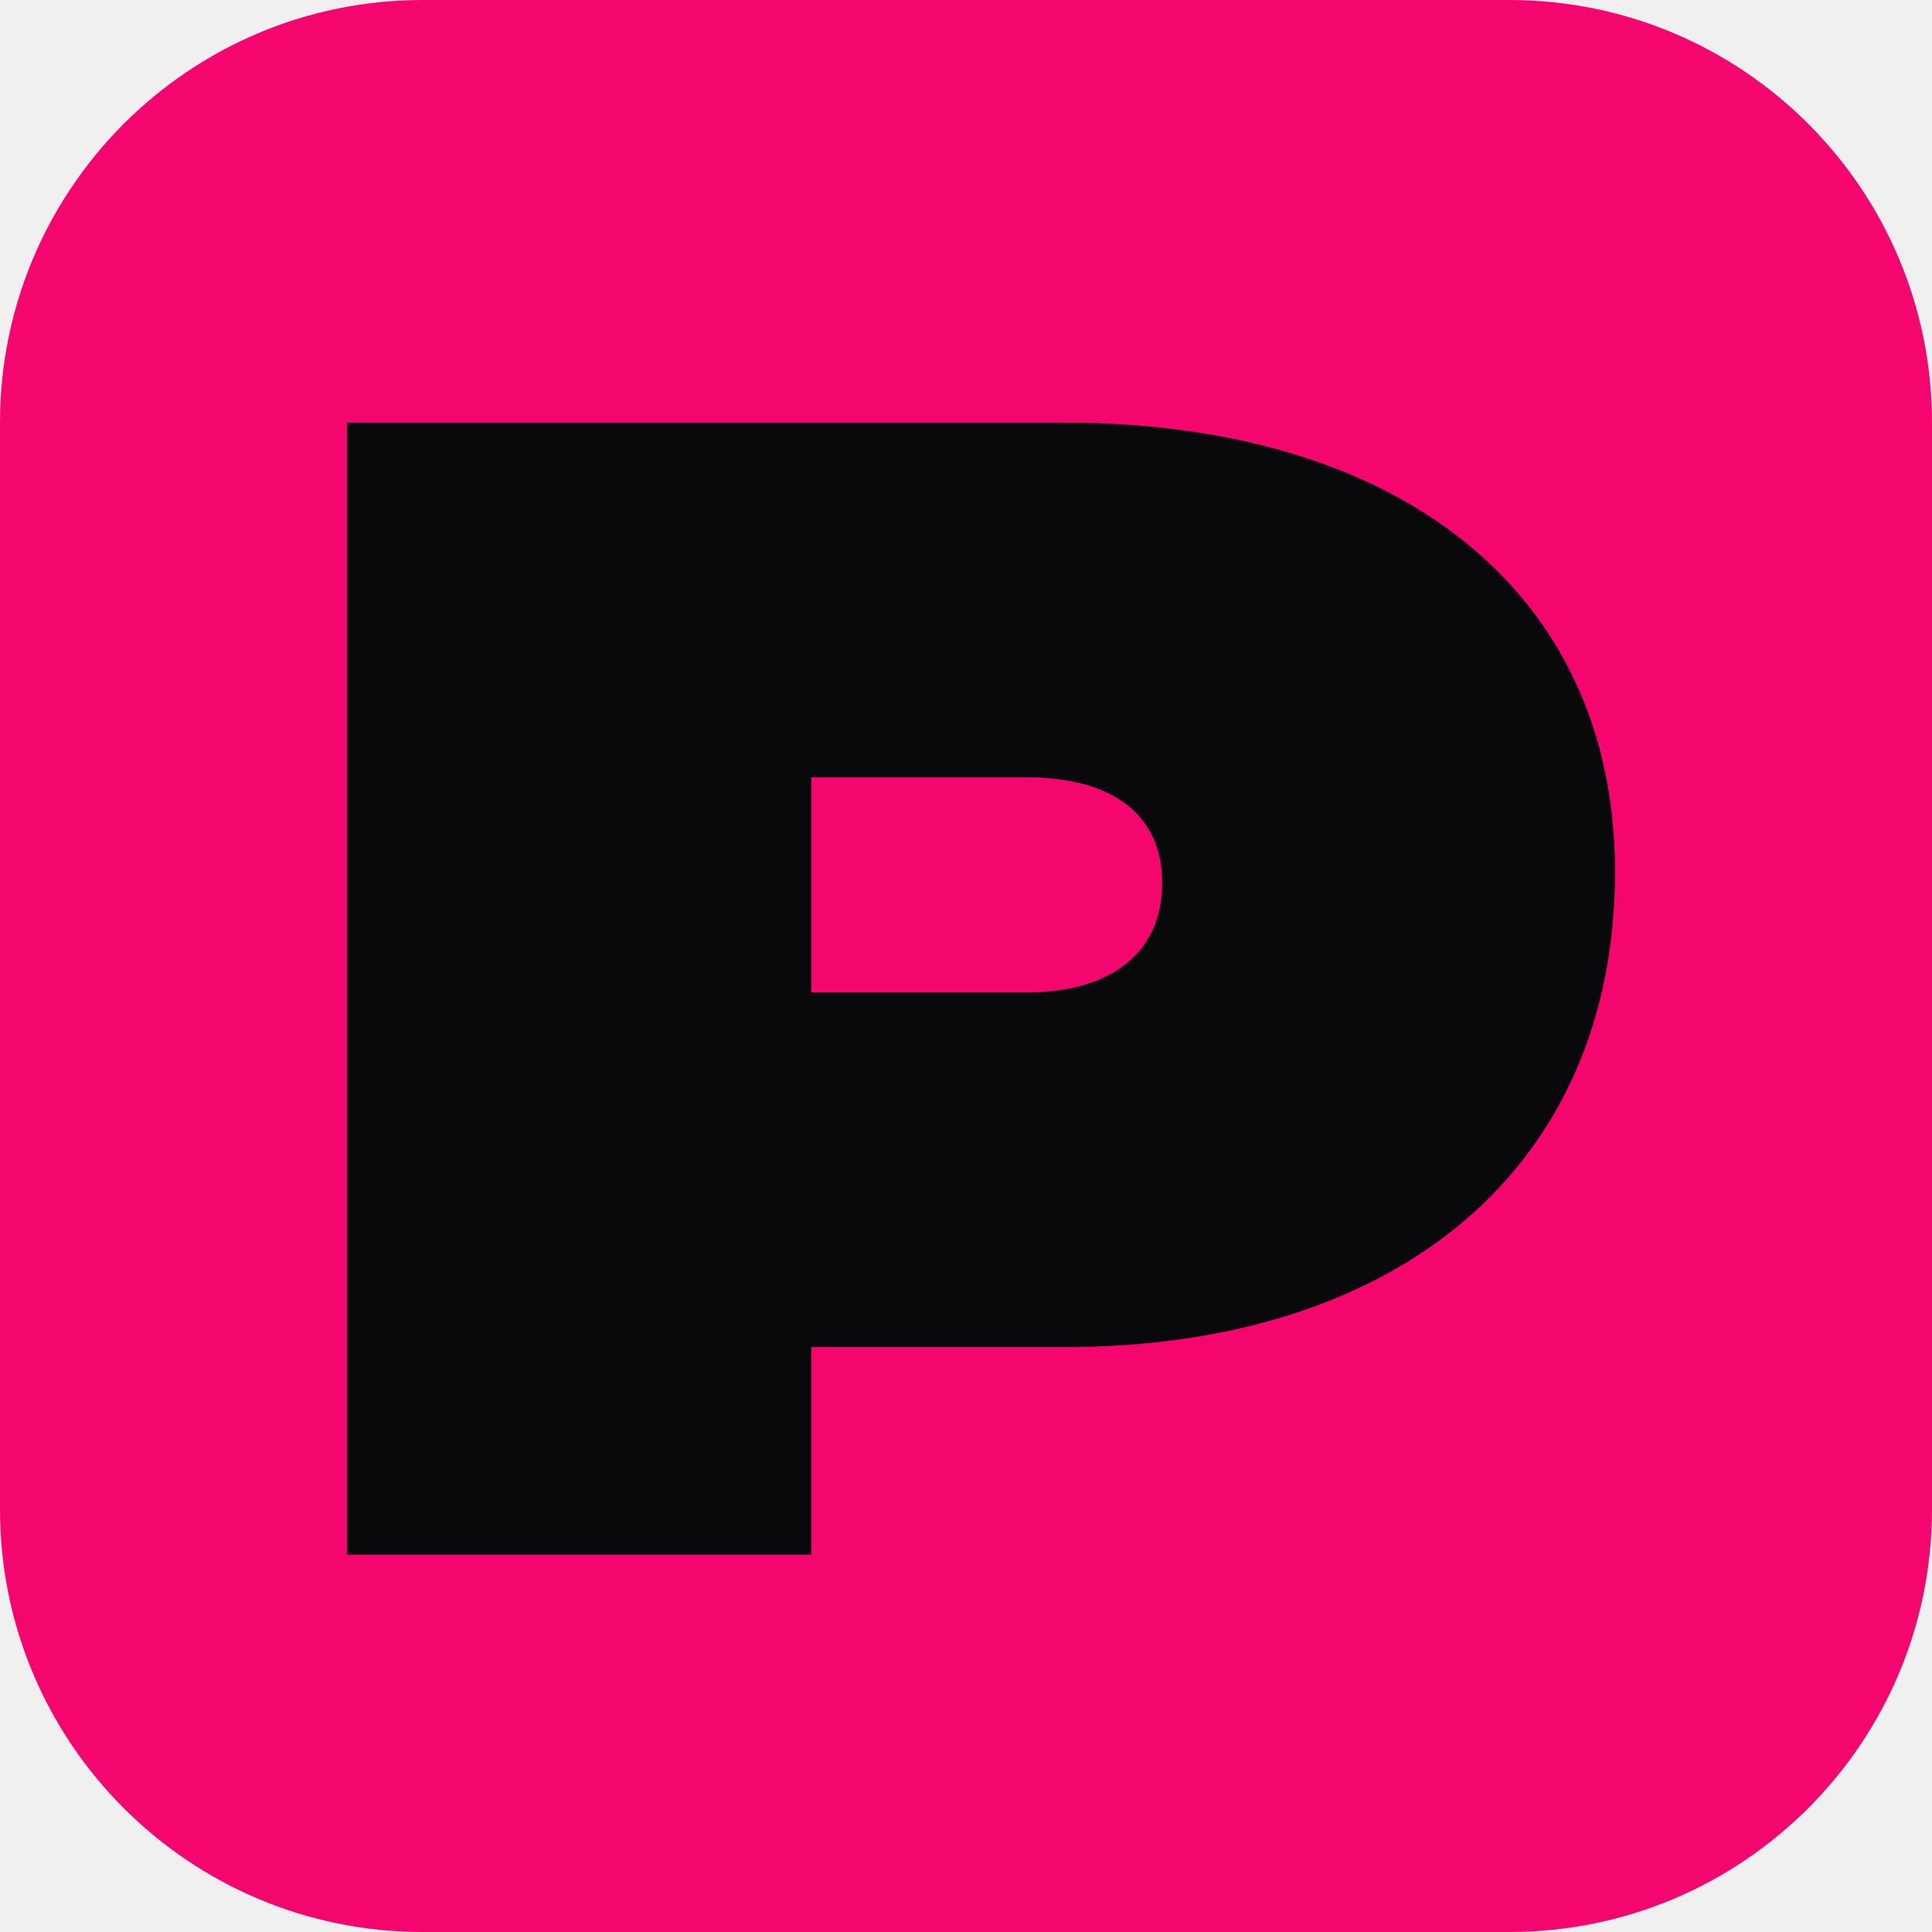
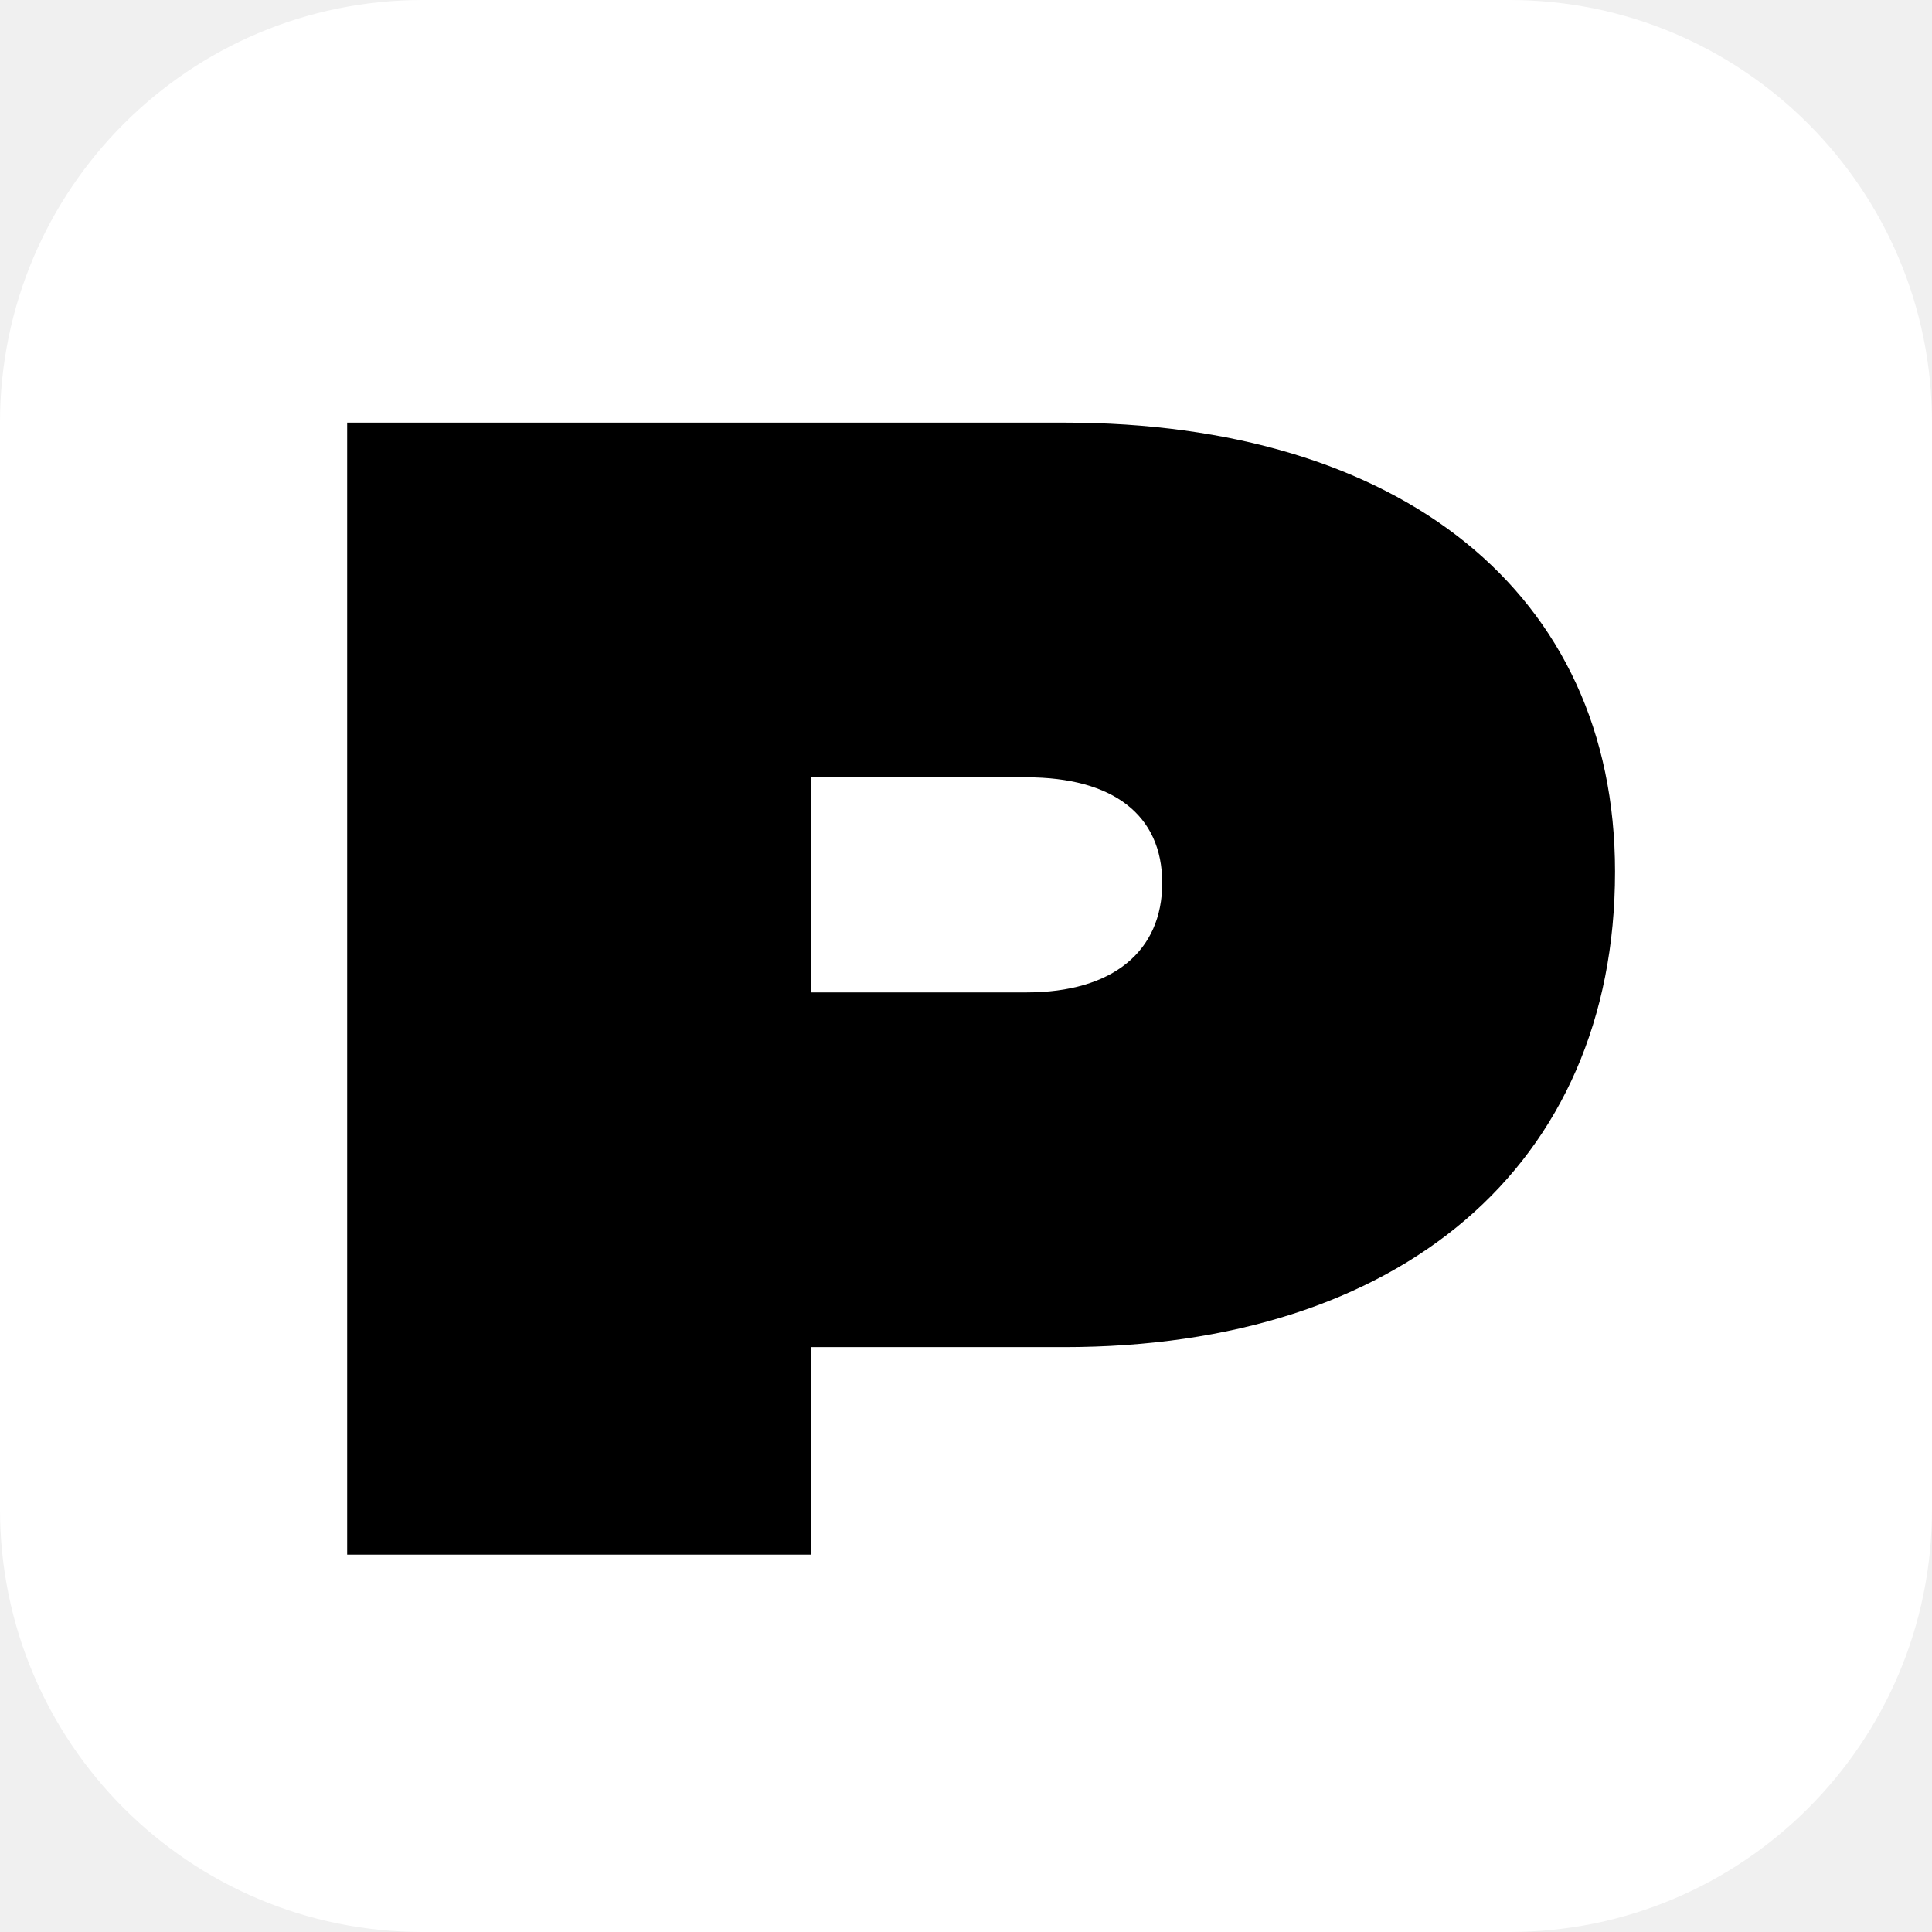
<svg xmlns="http://www.w3.org/2000/svg" viewBox="0 0 512 512">
-   <rect width="512" height="512" rx="112" fill="#f4066e" />
-   <path fill="#09090b" d="M92 112h190c89 0 146 45 146 119 0 78-57 126-146 126h-67v55H92V112Zm123 94v57h57c23 0 36-11 36-29 0-18-13-28-36-28h-57Z" />
+   <rect width="512" height="512" rx="112" fill="#ffffff" />
+   <path fill="#000000" d="M92 112h190c89 0 146 45 146 119 0 78-57 126-146 126h-67v55H92V112Zm123 94v57h57c23 0 36-11 36-29 0-18-13-28-36-28h-57Z" />
</svg>
